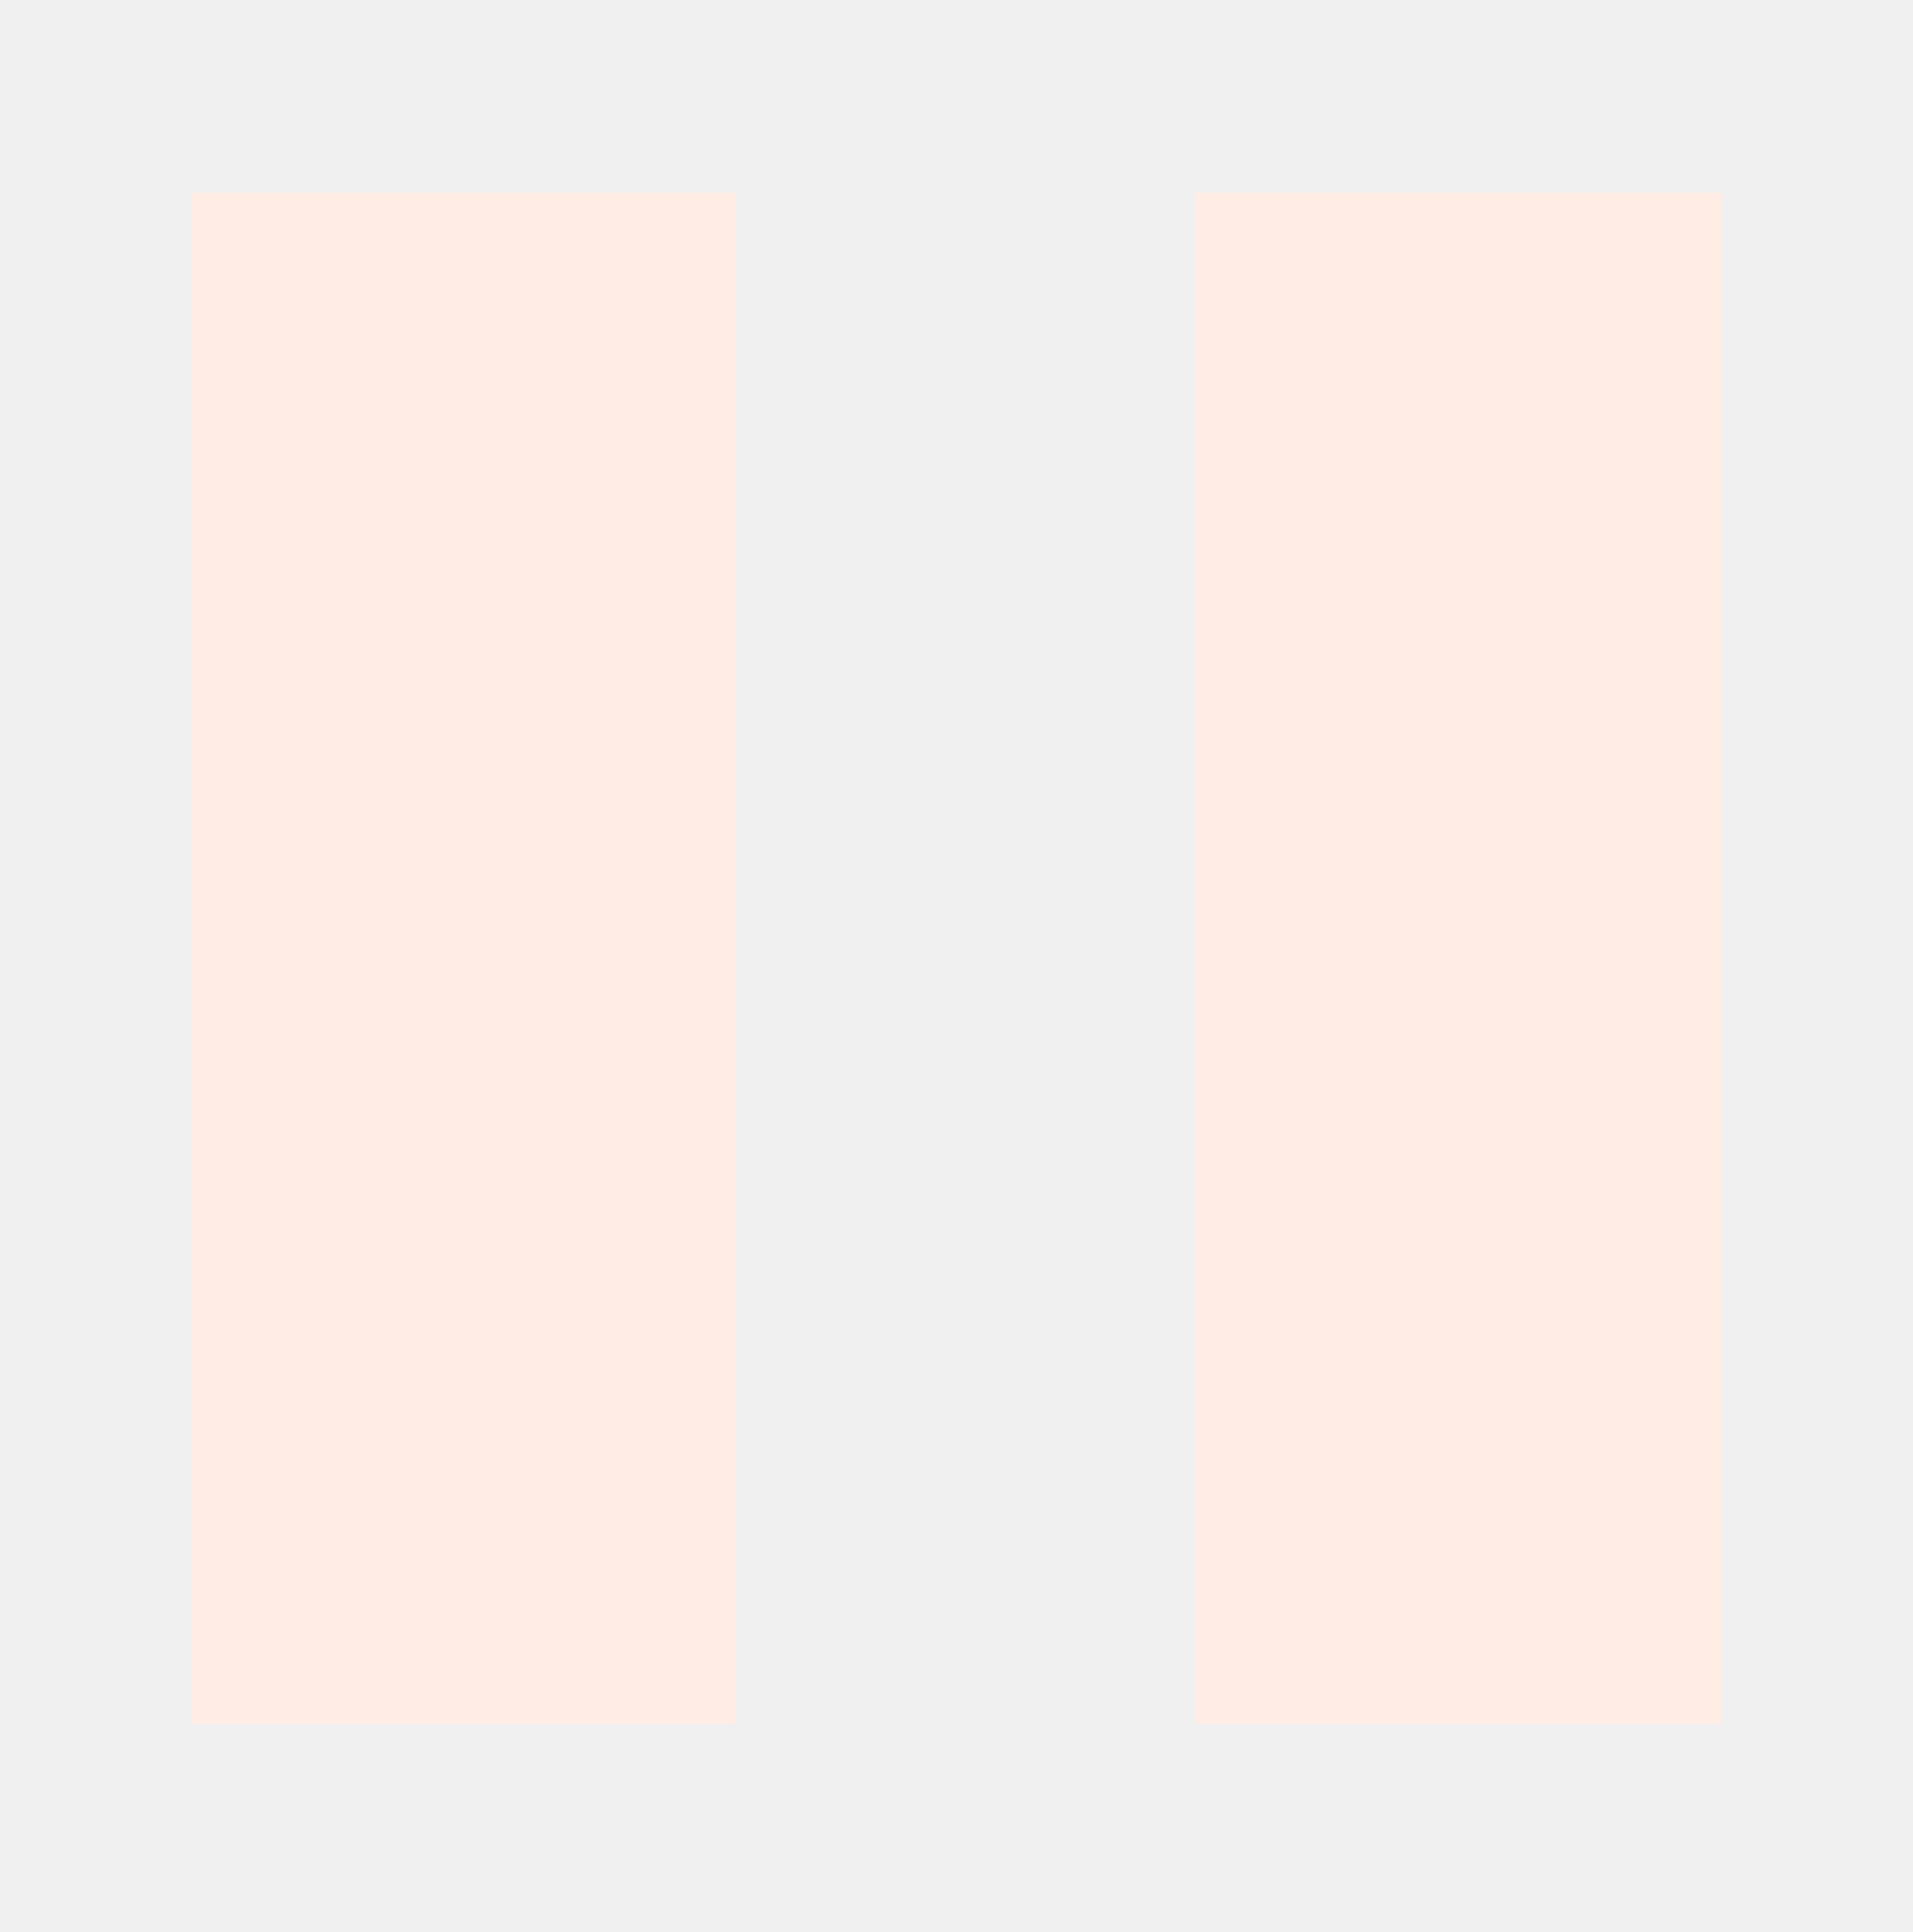
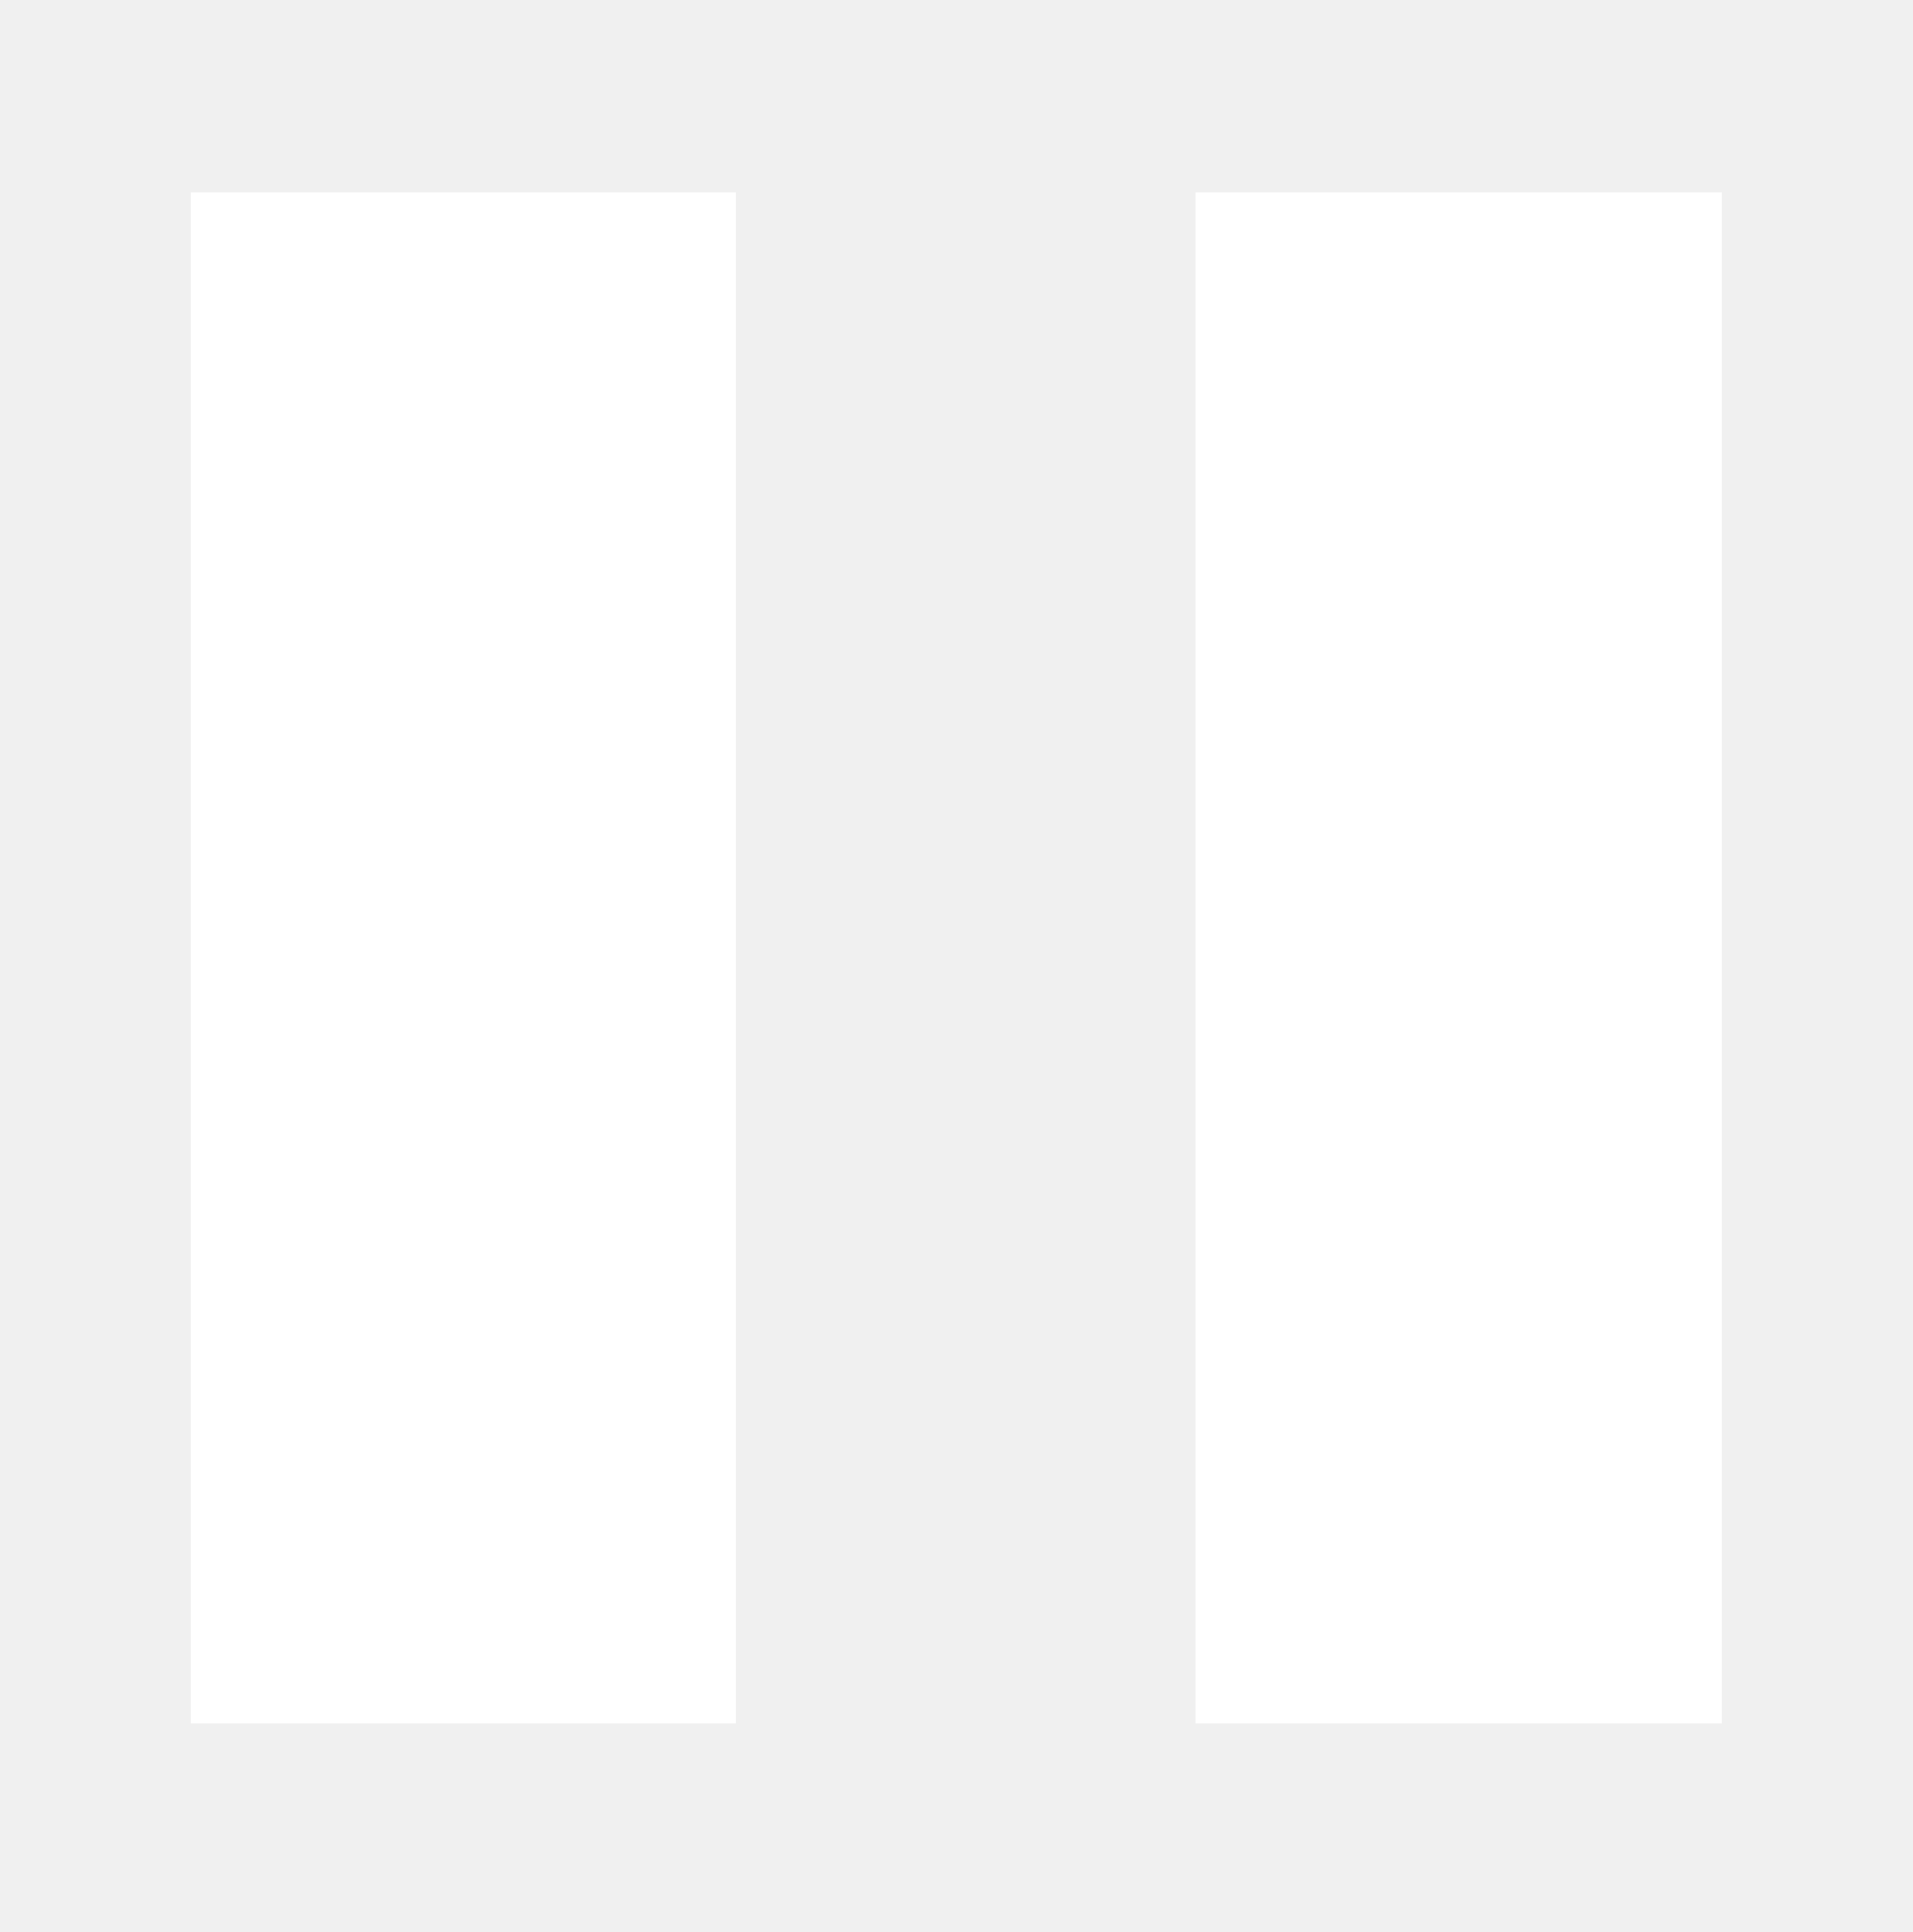
<svg xmlns="http://www.w3.org/2000/svg" version="1.1" id="Layer_1" x="0px" y="0px" viewBox="168.7 407.8 477.3 482.2" enable-background="new 168.7 407.8 477.3 482.2" xml:space="preserve">
  <g>
-     <rect x="216.3" y="455.9" fill="#FFEDE5" width="136" height="382.1" />
-     <rect x="467" y="455.9" fill="#FFEDE5" width="131.4" height="382.1" />
+     <rect x="216.3" y="455.9" fill="#FFFFFF" width="136" height="382.1" />
+     <rect x="467" y="455.9" fill="#FFFFFF" width="131.4" height="382.1" />
  </g>
</svg>
